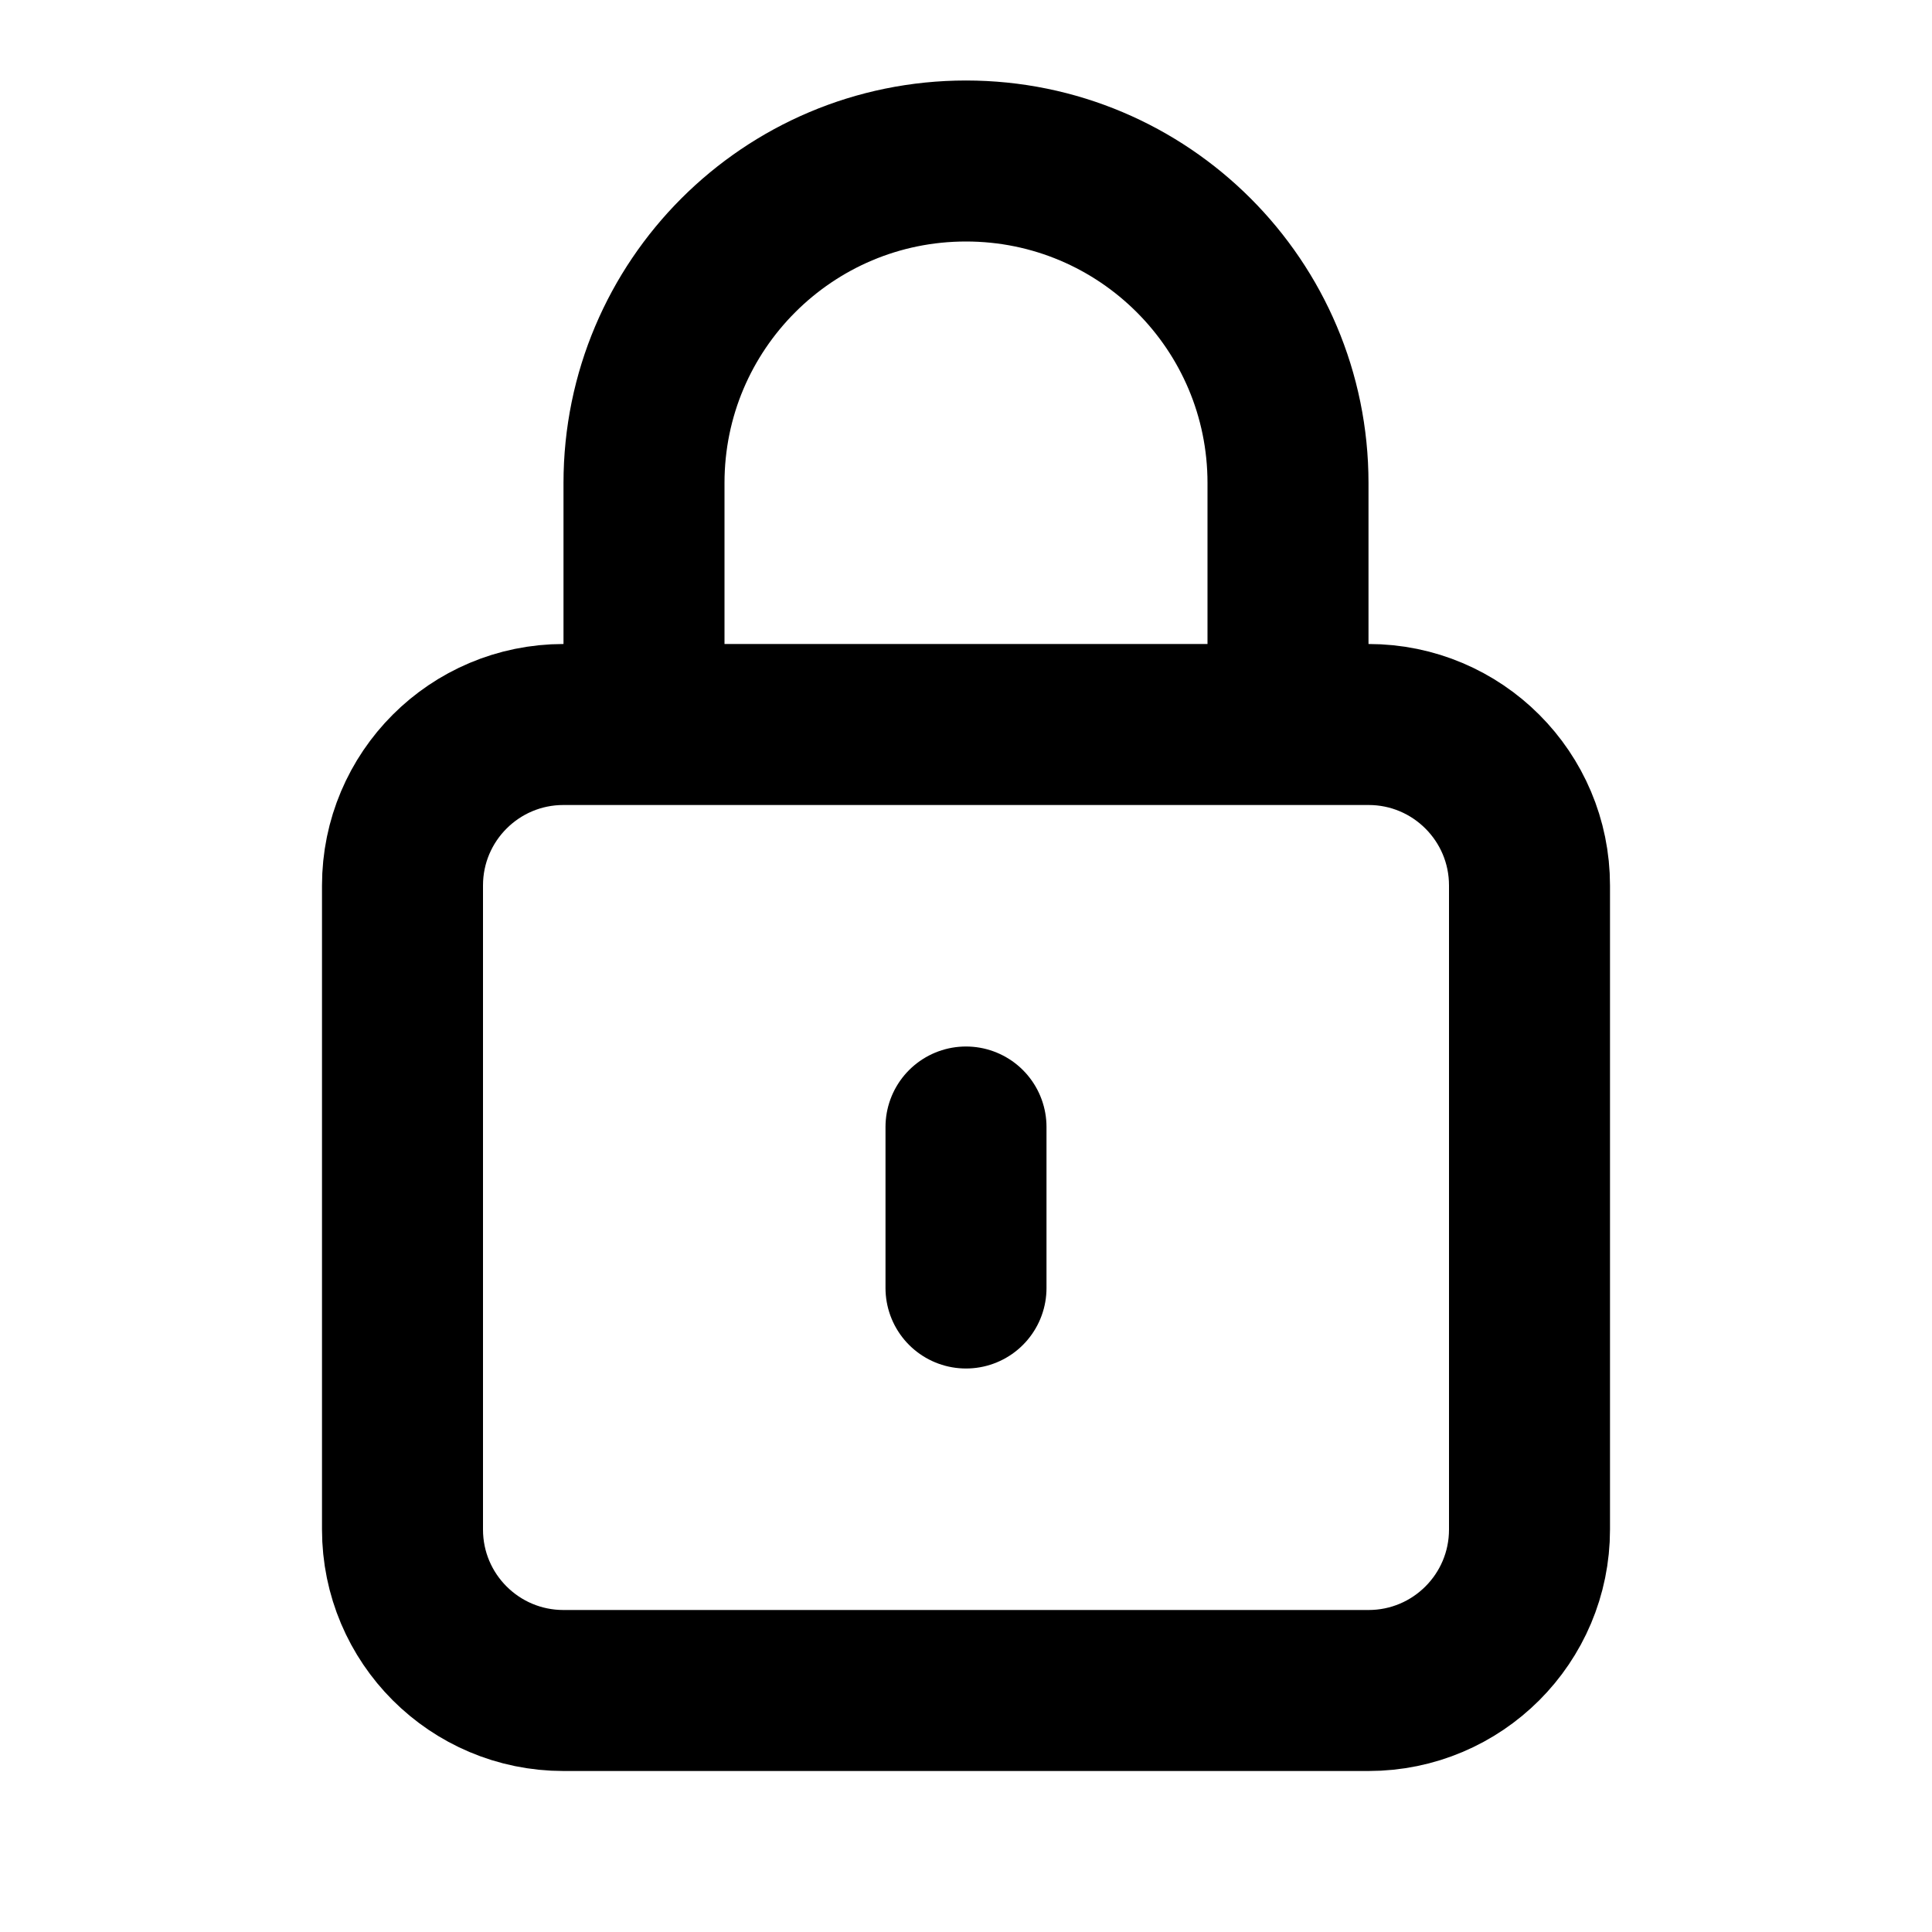
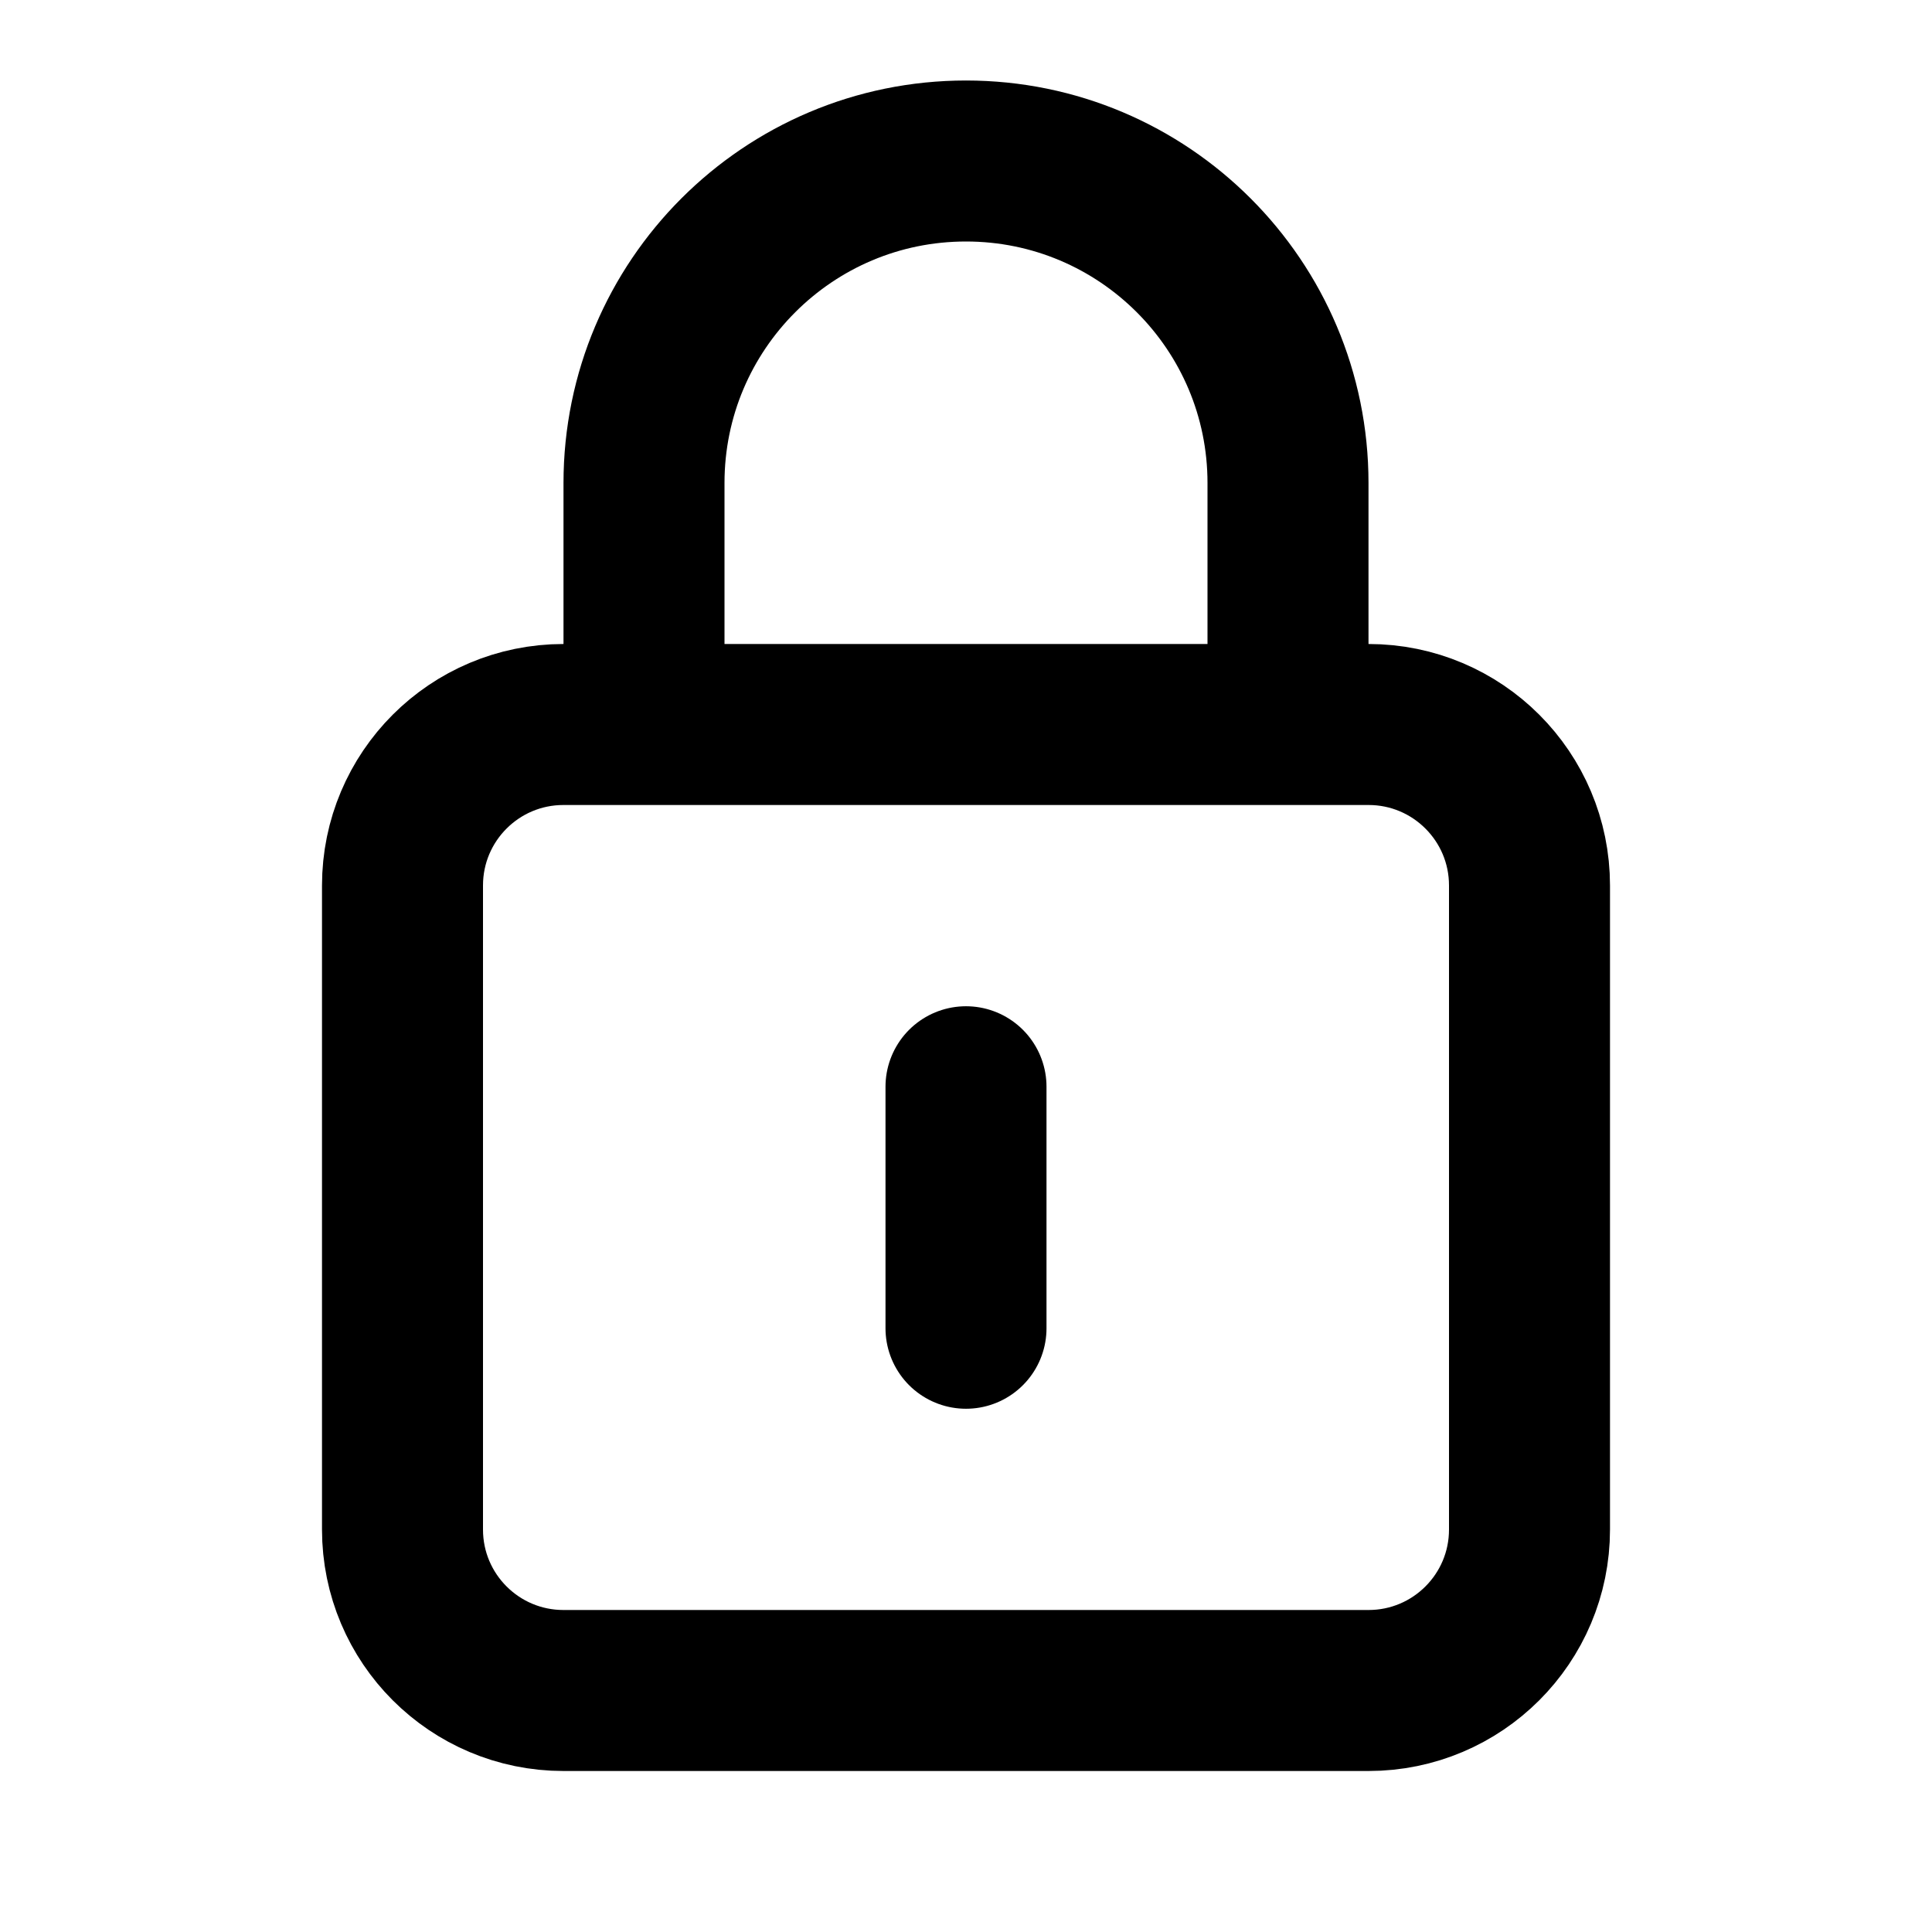
<svg xmlns="http://www.w3.org/2000/svg" width="24" height="24" viewBox="0 0 24 24" fill="none">
-   <path d="M12 14V16M8 9V6C8 3.791 9.791 2 12 2C14.209 2 16 3.791 16 6V9M7 21H17C18.105 21 19 20.105 19 19V11C19 9.895 18.105 9 17 9H7C5.895 9 5 9.895 5 11V19C5 20.105 5.895 21 7 21Z" stroke="black" stroke-width="2" stroke-linecap="round" stroke-linejoin="round" />
+   <path d="M12 13.5V16.5M8 9V6C8 3.791 9.791 2 12 2C14.209 2 16 3.791 16 6V9M7 21H17C18.105 21 19 20.105 19 19V11C19 9.895 18.105 9 17 9H7C5.895 9 5 9.895 5 11V19C5 20.105 5.895 21 7 21Z" stroke="black" stroke-width="2" stroke-linecap="round" stroke-linejoin="round" />
</svg>
